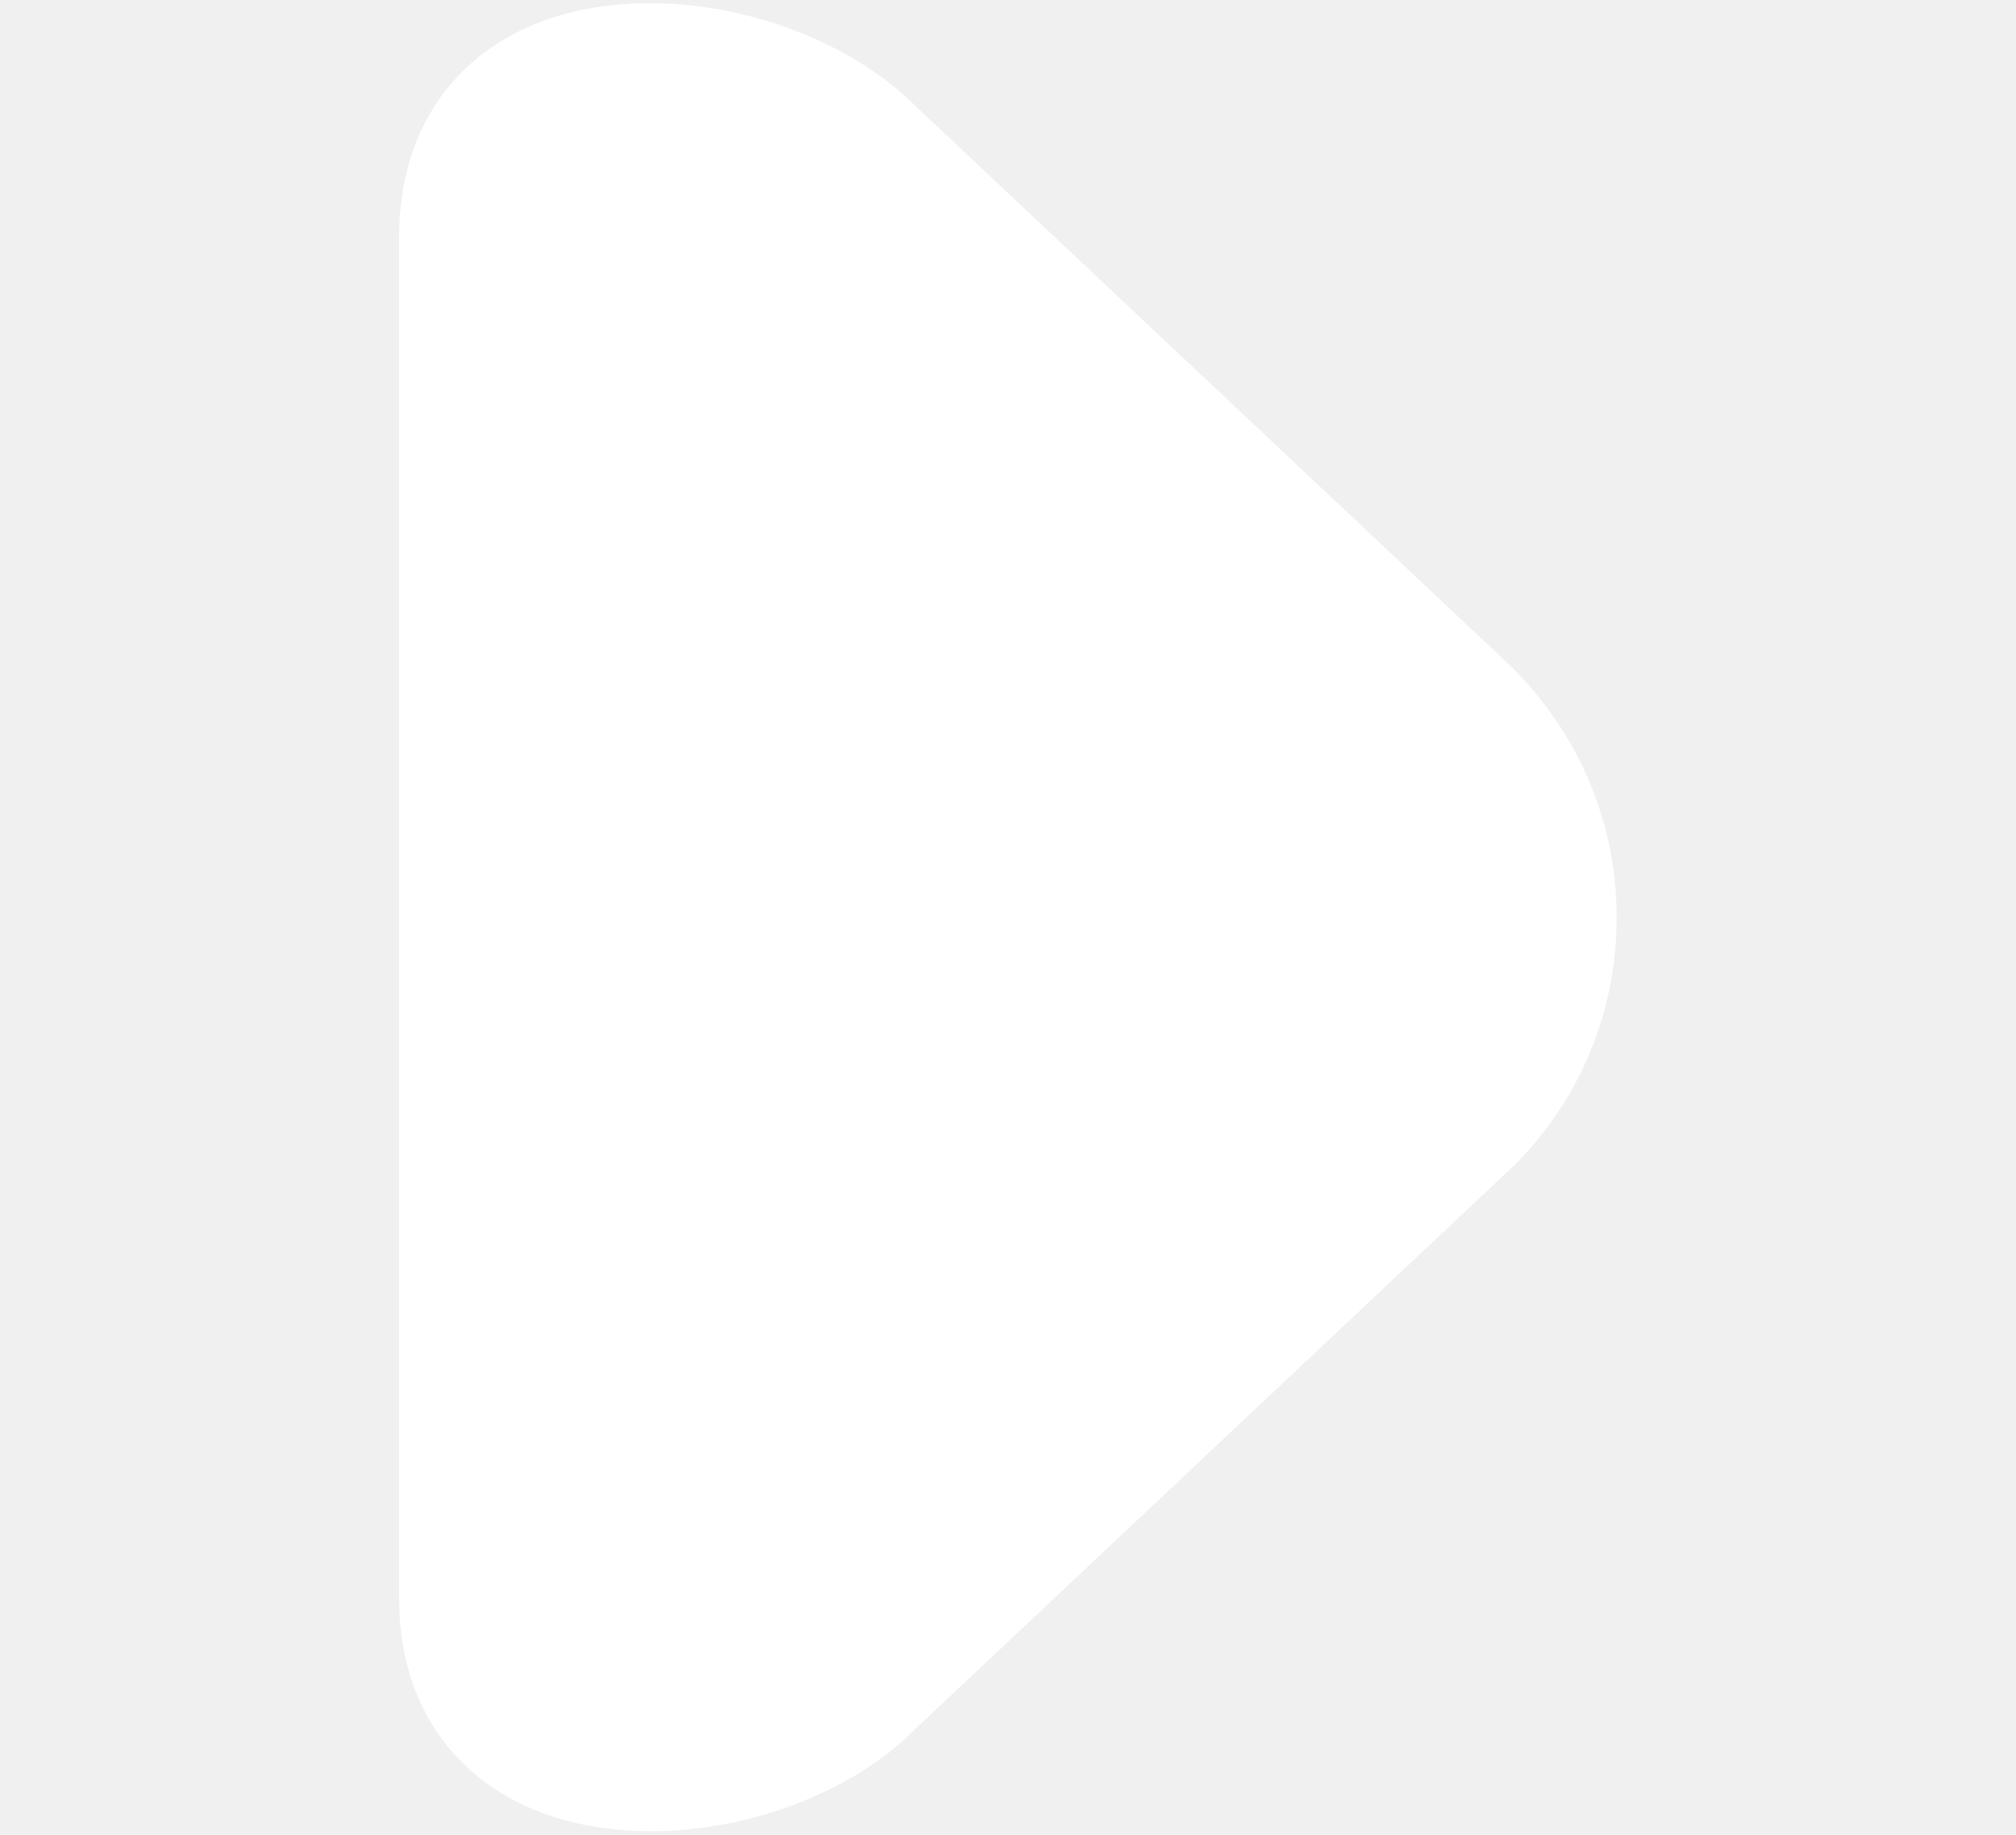
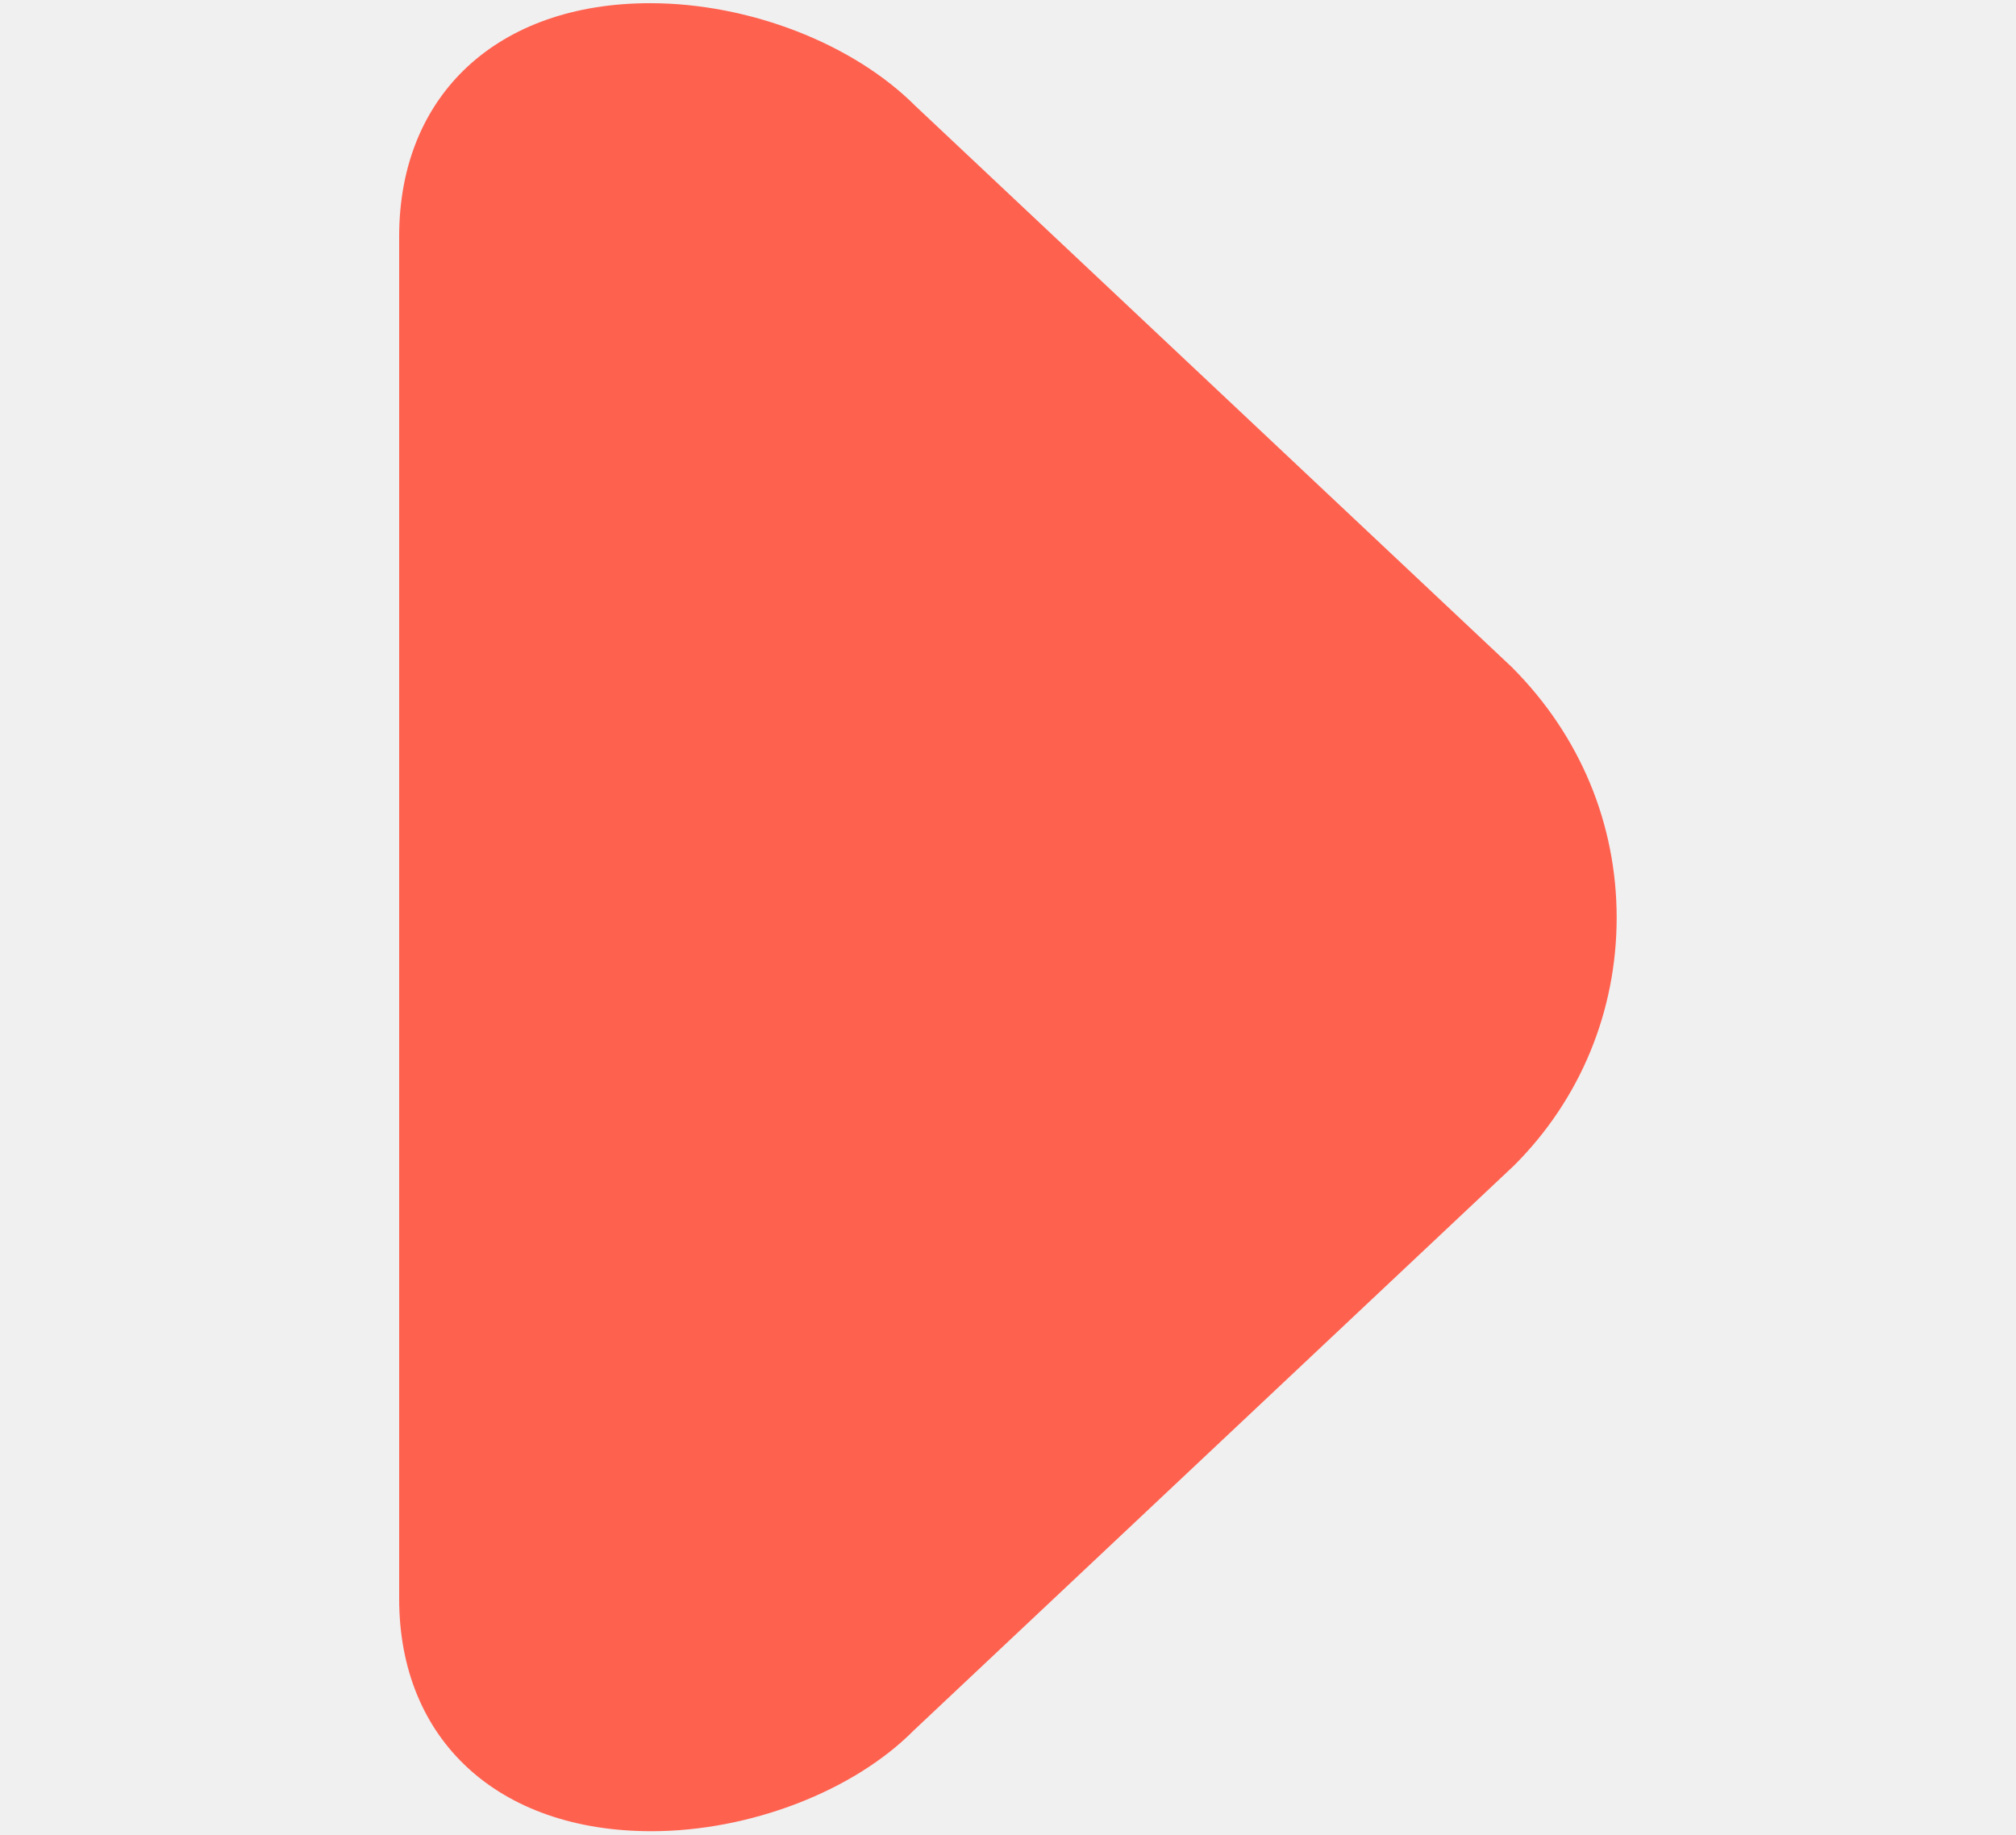
<svg xmlns="http://www.w3.org/2000/svg" width="24.005" height="21.846" viewBox="15.499 18.654 24.005 21.846">
-   <path fill="#FFF" d="M33.512 26.61L26.4 19.917c-.742-.744-1.98-1.225-3.16-1.225-1.814 0-2.988 1.09-2.988 2.776v16.227c0 1.682 1.18 2.768 3.004 2.768 1.176 0 2.41-.48 3.123-1.2l7.15-6.73c.787-.786 1.22-1.835 1.22-2.95s-.433-2.163-1.238-2.973z" />
+   <path fill="#FF614F" d="M33.512 26.61L26.4 19.917c-.742-.744-1.98-1.225-3.16-1.225-1.814 0-2.988 1.09-2.988 2.776v16.227c0 1.682 1.18 2.768 3.004 2.768 1.176 0 2.41-.48 3.123-1.2l7.15-6.73c.787-.786 1.22-1.835 1.22-2.95s-.433-2.163-1.238-2.973z" />
</svg>
